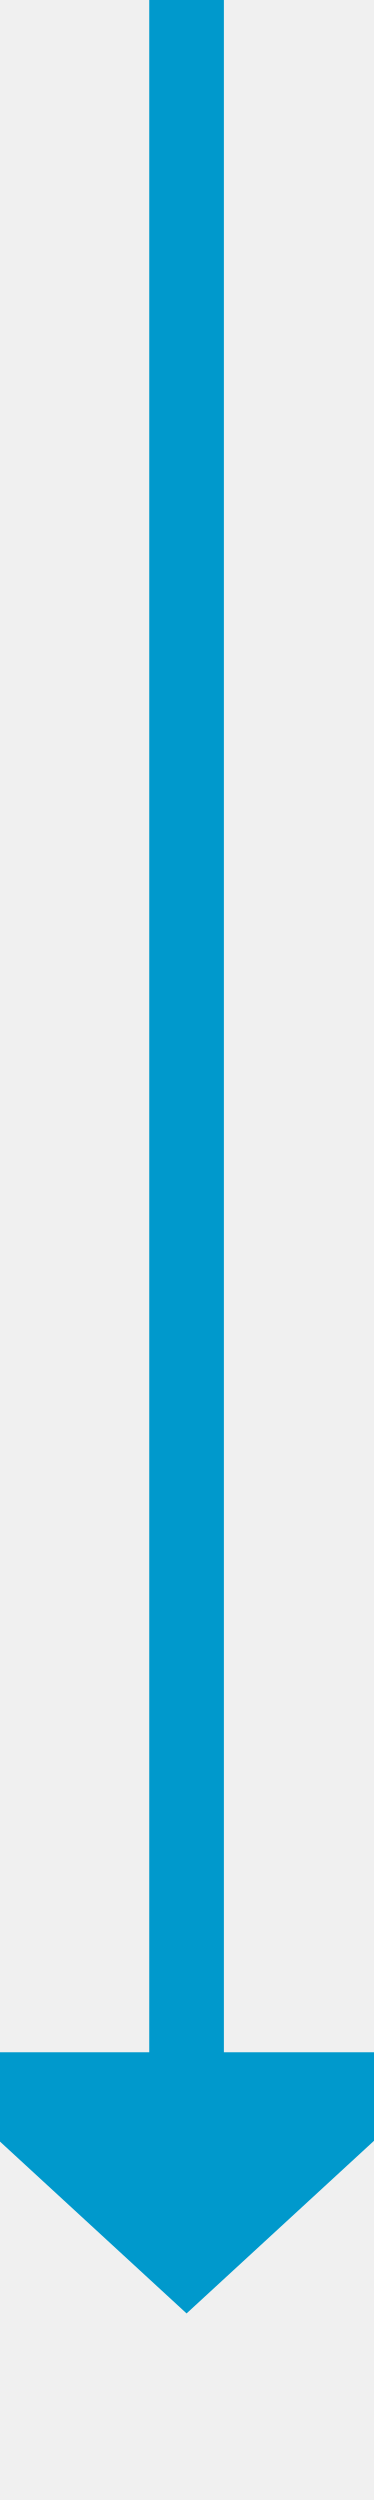
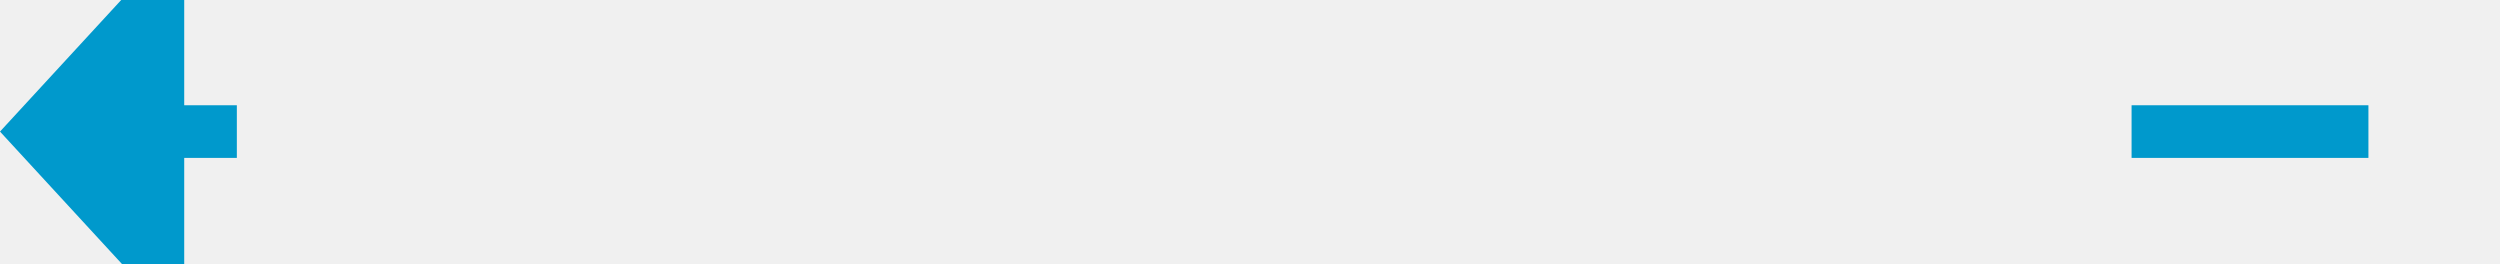
- <svg xmlns="http://www.w3.org/2000/svg" version="1.1" width="10px" height="67px" preserveAspectRatio="xMidYMin meet" viewBox="781 941  8 67">
-   <path d="M 785 941  L 785 997  " stroke-width="2" stroke="#0099cc" fill="none" />
-   <path d="M 777.4 996  L 785 1003  L 792.6 996  L 777.4 996  Z " fill-rule="nonzero" fill="#0099cc" stroke="none" />
+ <svg xmlns="http://www.w3.org/2000/svg" version="1.1" width="95px" height="10px" preserveAspectRatio="xMinYMid meet" viewBox="192 1239  95 8">
+   <defs>
+     <mask fill="white" id="clip4531">
+       <path d="M 201 1230  L 273 1230  L 273 1255  L 201 1255  Z M 182 1230  L 285 1230  L 285 1255  L 182 1255  Z " fill-rule="evenodd" />
+     </mask>
+   </defs>
+   <path d="M 201 1243  L 198 1243  M 273 1243  L 282 1243  " stroke-width="2" stroke="#0099cc" fill="none" />
+   <path d="M 199 1235.4  L 192 1243  L 199 1250.6  L 199 1235.4  Z " fill-rule="nonzero" fill="#0099cc" stroke="none" mask="url(#clip4531)" />
</svg>
